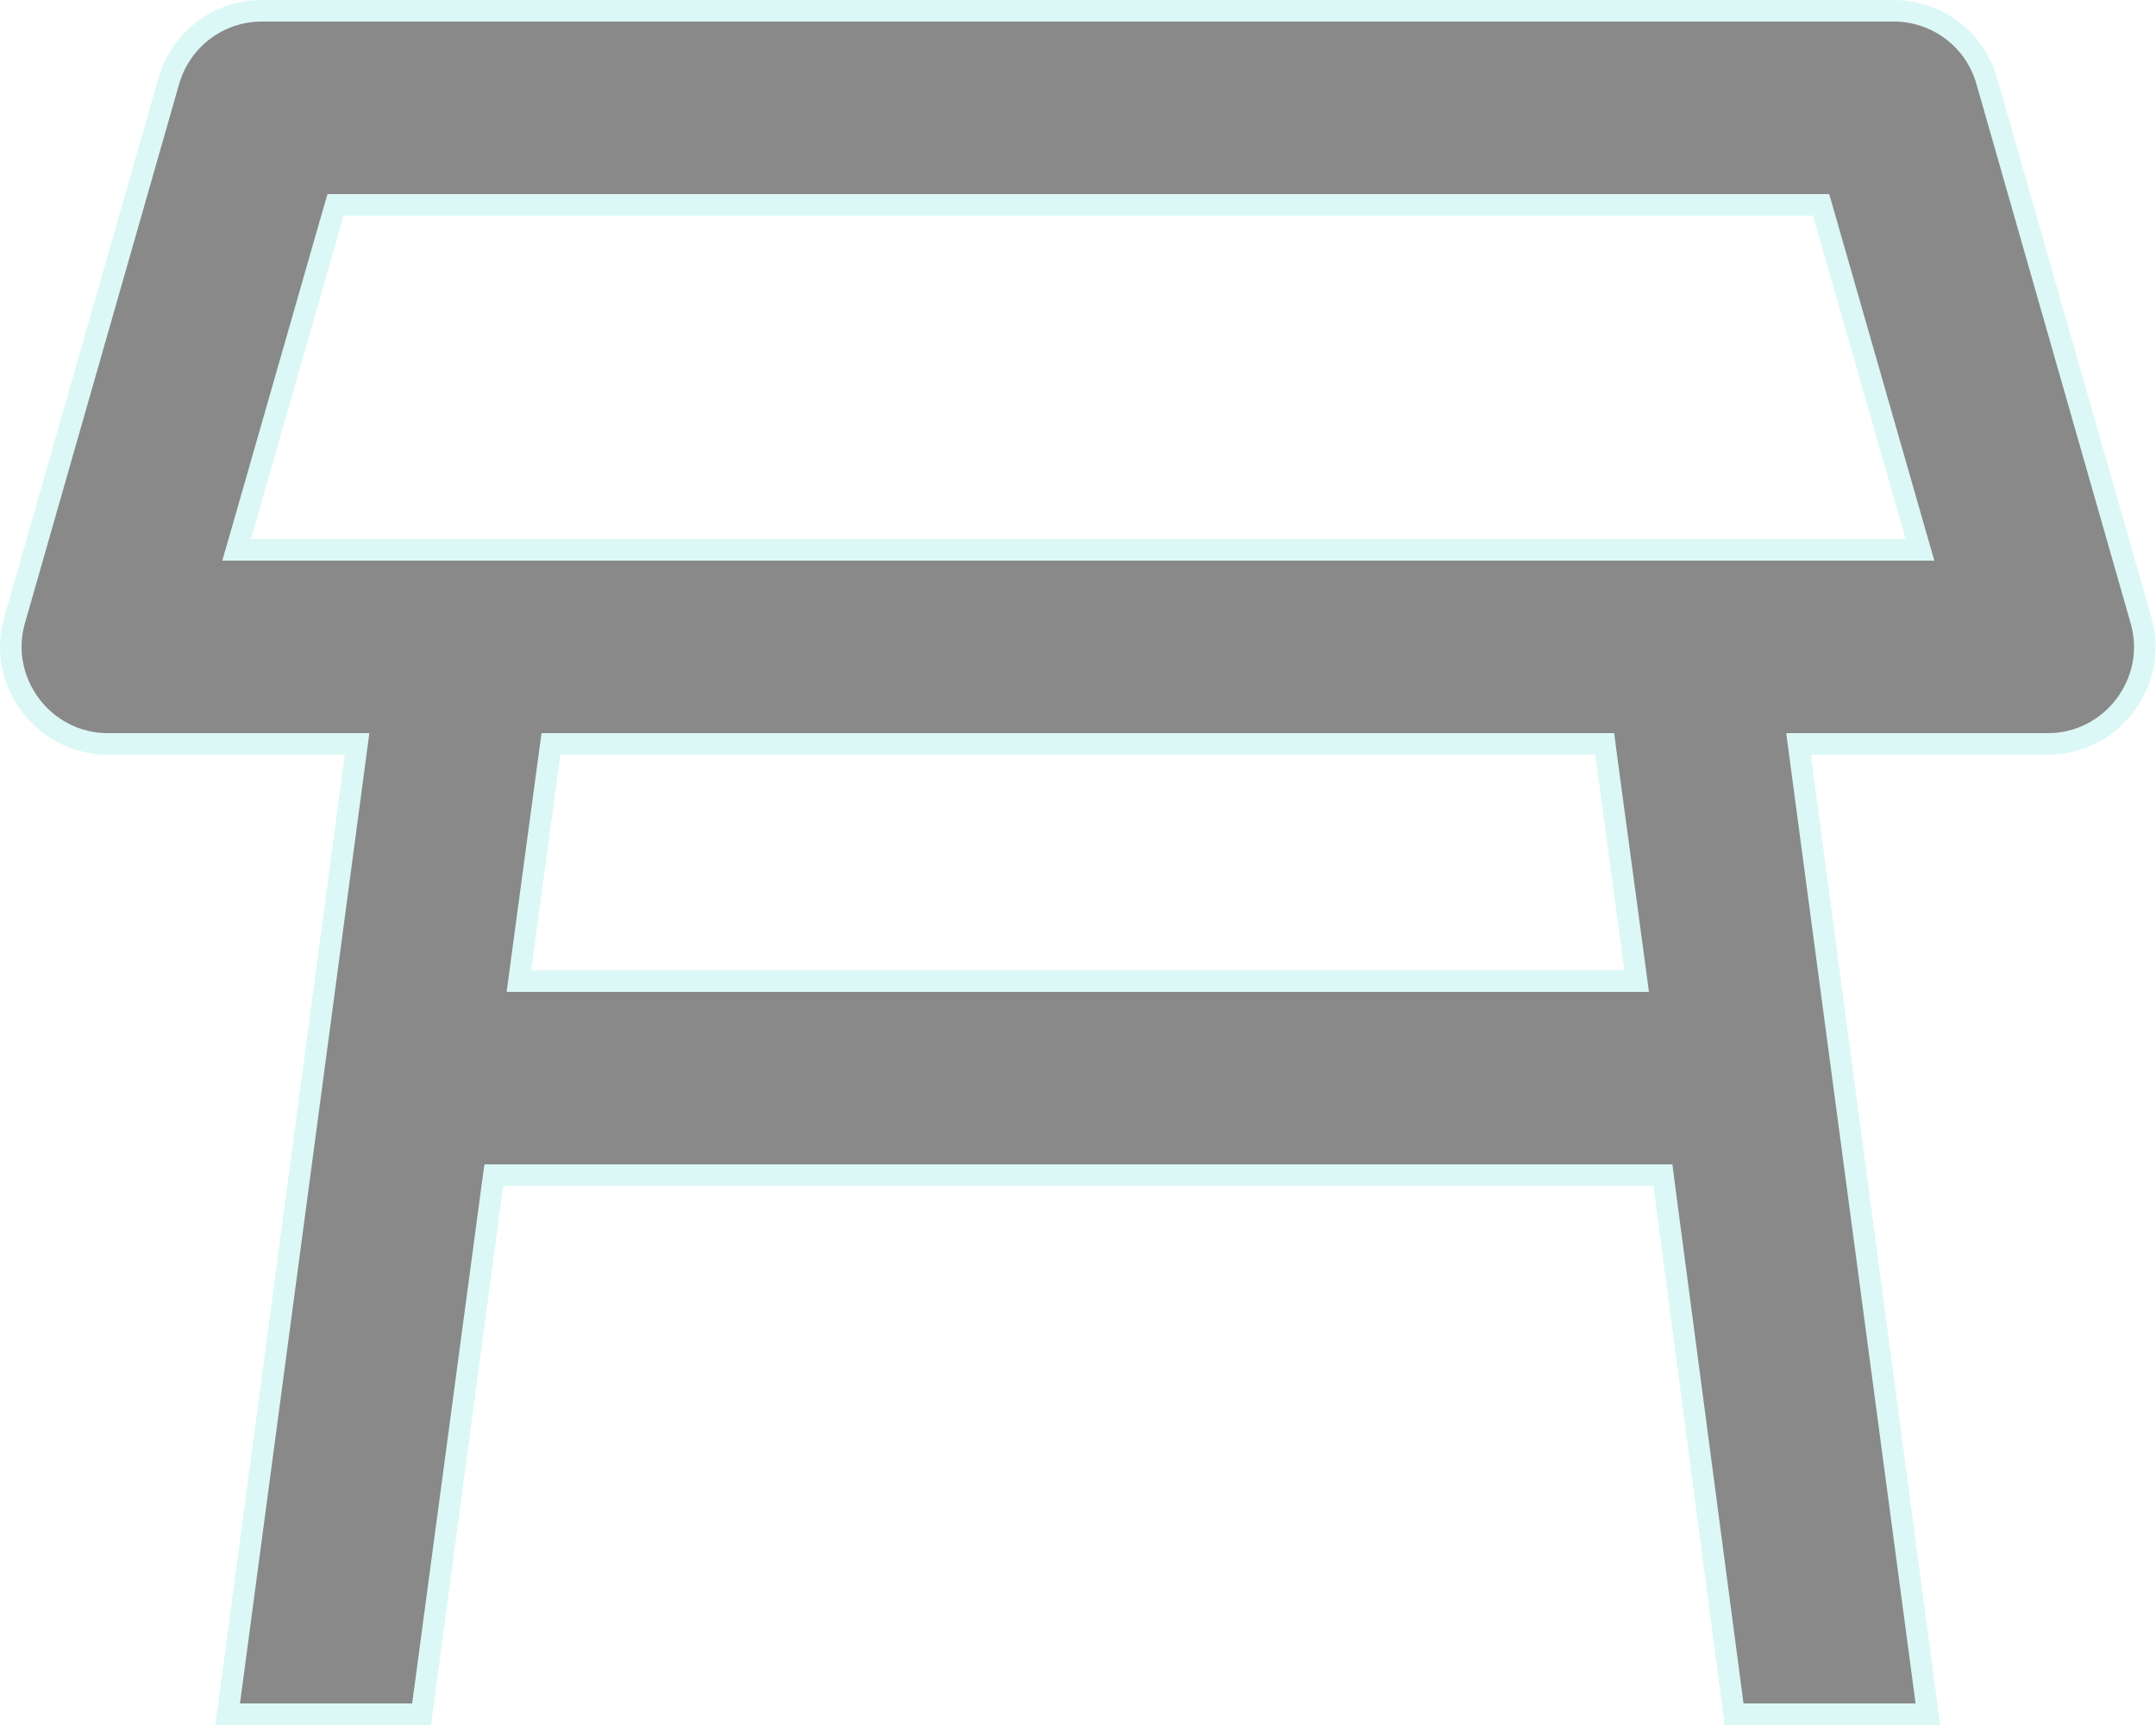
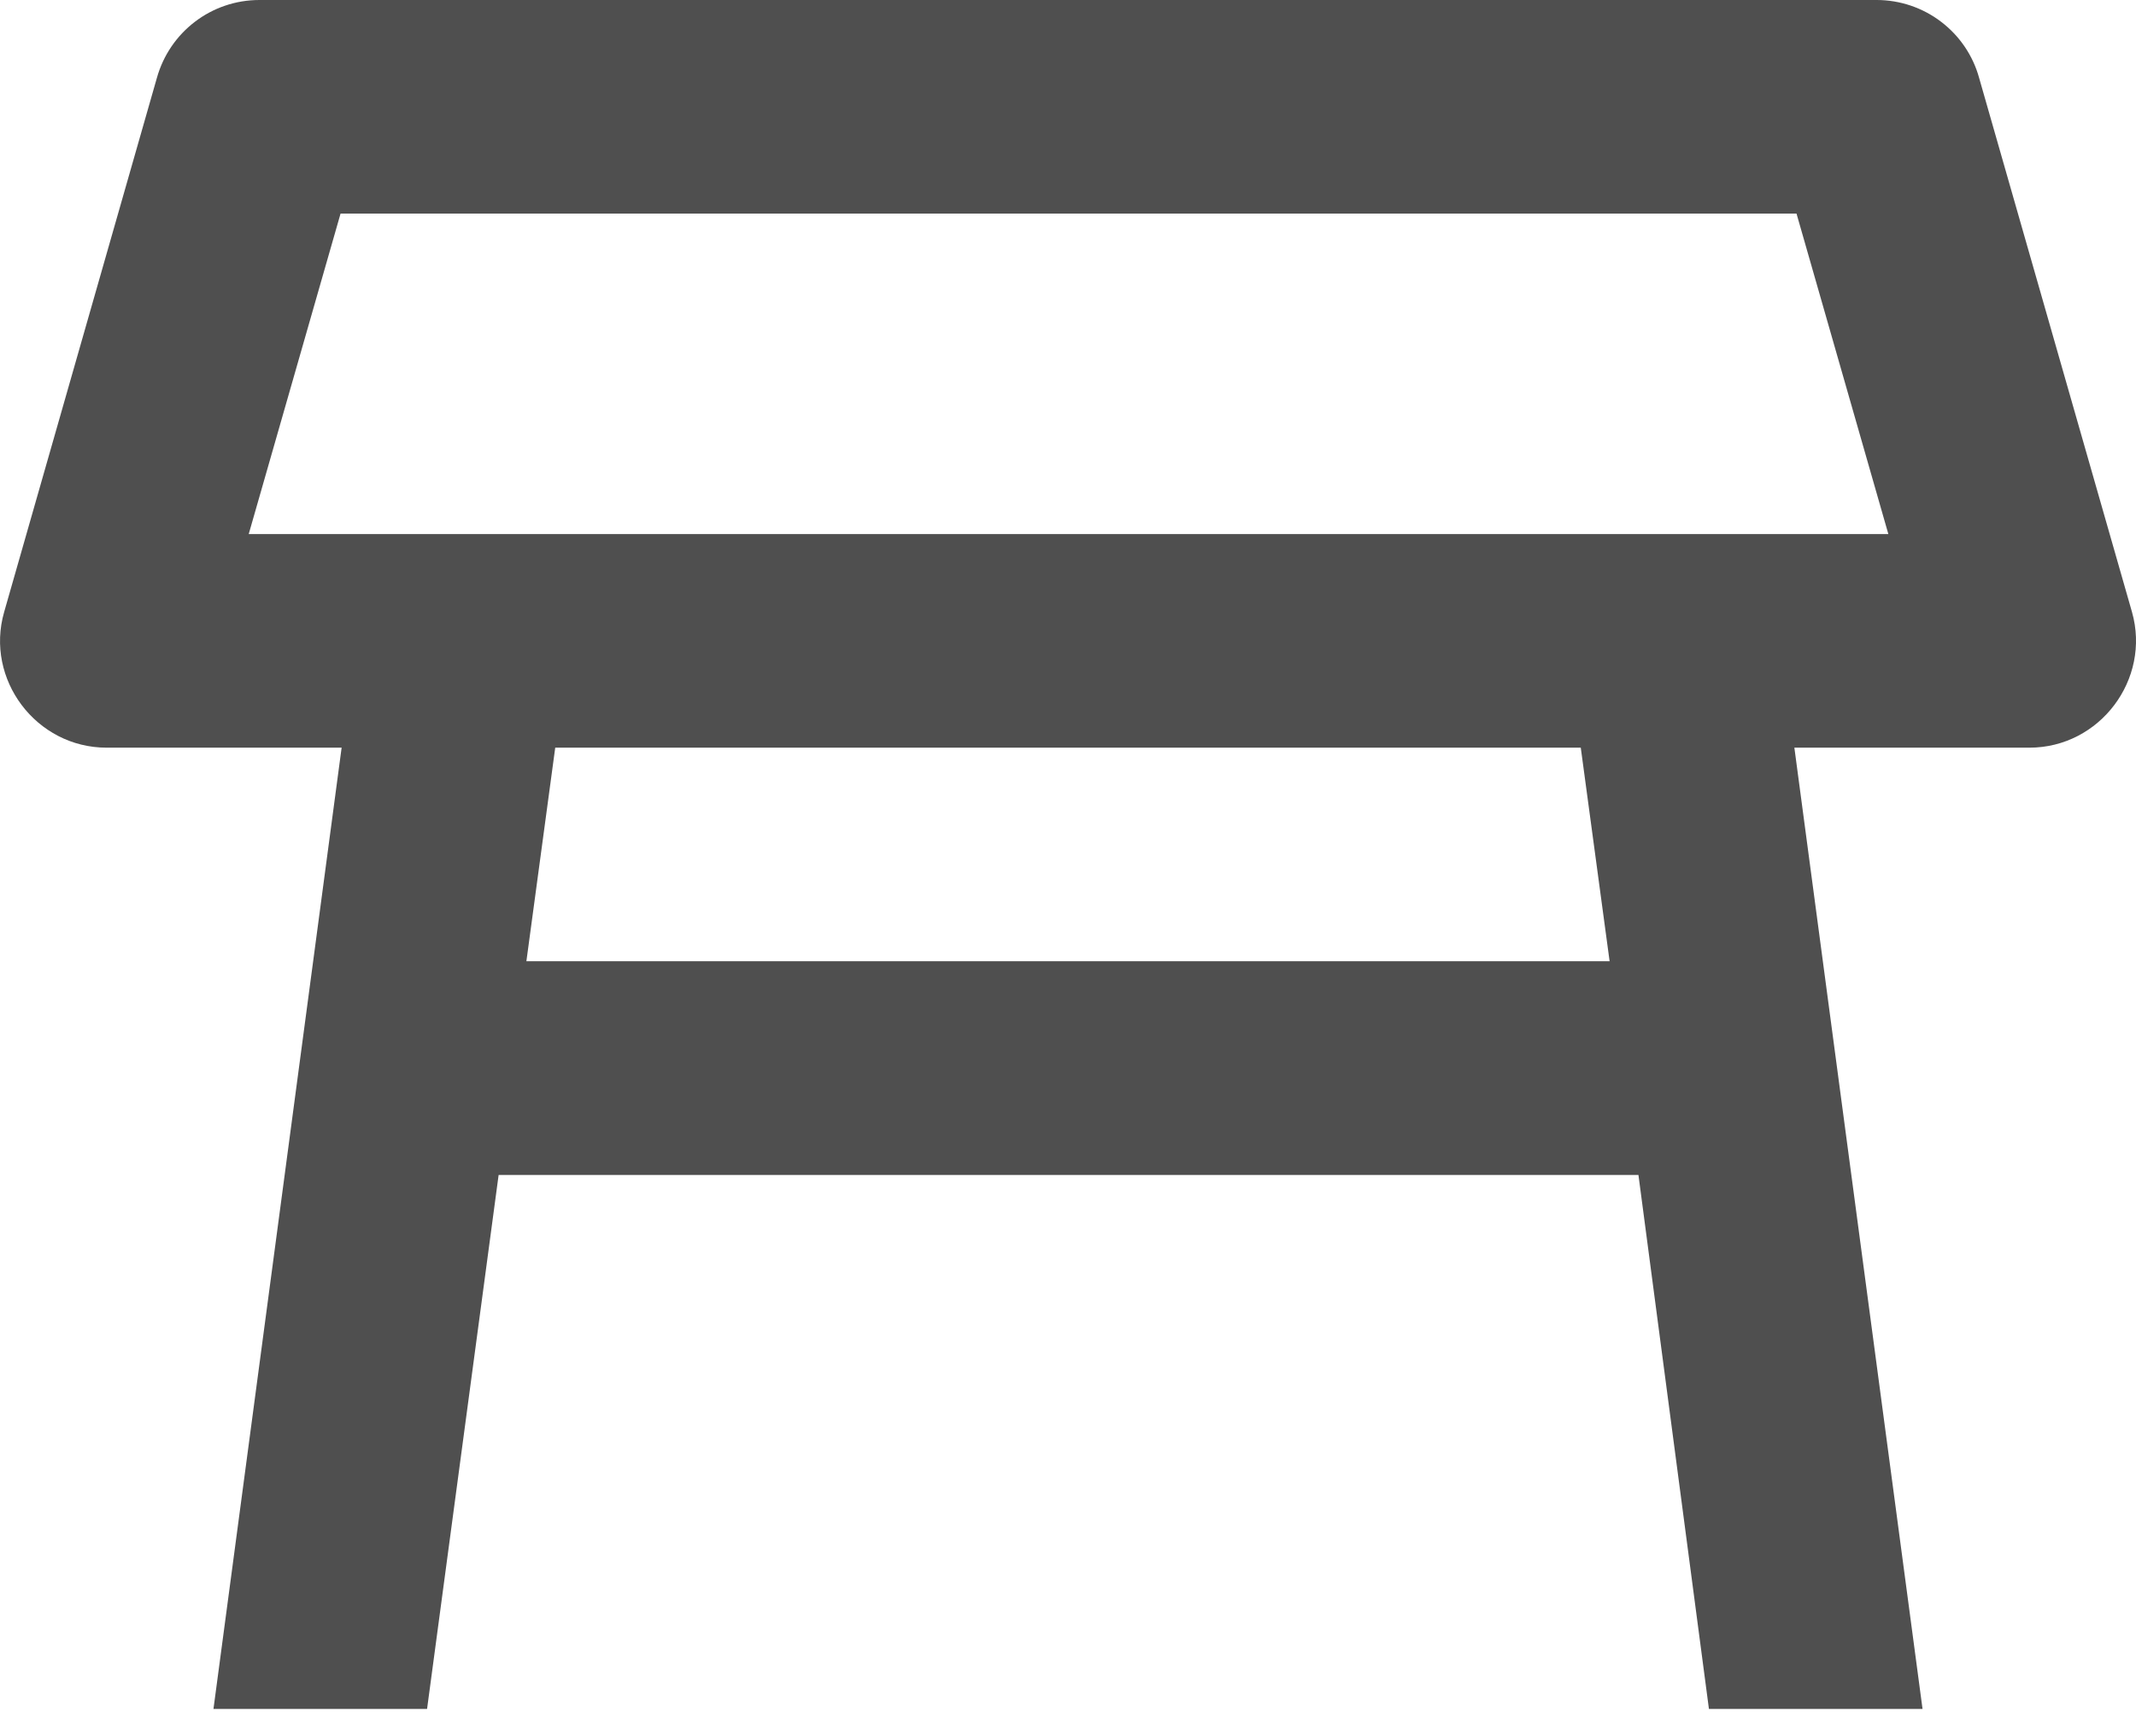
- <svg xmlns="http://www.w3.org/2000/svg" width="20" height="16" viewBox="0 0 20 16" fill="red">
-   <path d="M16.699 7.013L17.884 15.9H16.086L15.437 10.987L15.426 10.9H15.338H4.668H4.581L4.569 10.987L3.911 15.9H2.112L3.297 7.013L3.312 6.9H3.198H0.998C0.405 6.9 -0.027 6.324 0.134 5.757L1.564 0.757L1.564 0.757L1.564 0.757C1.673 0.37 2.023 0.1 2.428 0.1H17.568C17.764 0.1 17.955 0.164 18.111 0.283C18.267 0.401 18.379 0.568 18.432 0.757L18.432 0.757L19.862 5.757C20.024 6.324 19.592 6.9 18.998 6.9H16.798H16.684L16.699 7.013ZM4.829 8.987L4.814 9.1H4.928H15.068H15.182L15.167 8.987L14.897 6.987L14.886 6.9H14.798H5.198H5.111L5.099 6.987L4.829 8.987ZM2.232 4.972L2.195 5.1H2.328H17.678H17.811L17.774 4.972L16.914 1.972L16.893 1.9H16.818H3.188H3.113L3.092 1.972L2.232 4.972Z" fill="#898989" stroke="#DBF8F6" stroke-width="0.2" />
+ <svg xmlns="http://www.w3.org/2000/svg" width="16" height="13" viewBox="0 0 16 13" fill="none">
+   <path d="M15.97 4.585L14.825 0.584C14.779 0.416 14.678 0.268 14.54 0.163C14.401 0.057 14.231 -3.09779e-05 14.057 1.26064e-08H1.943C1.583 1.26064e-08 1.271 0.24 1.175 0.584L0.031 4.585C-0.114 5.089 0.271 5.601 0.799 5.601H2.559L1.599 12.802H3.199L3.735 8.802H12.273L12.801 12.802H14.401L13.441 5.601H15.201C15.729 5.601 16.113 5.089 15.97 4.585ZM3.943 7.201L4.159 5.601H11.841L12.057 7.201H3.943ZM1.863 4.001L2.551 1.6H13.457L14.145 4.001H1.863Z" fill="#4F4F4F" />
</svg>
